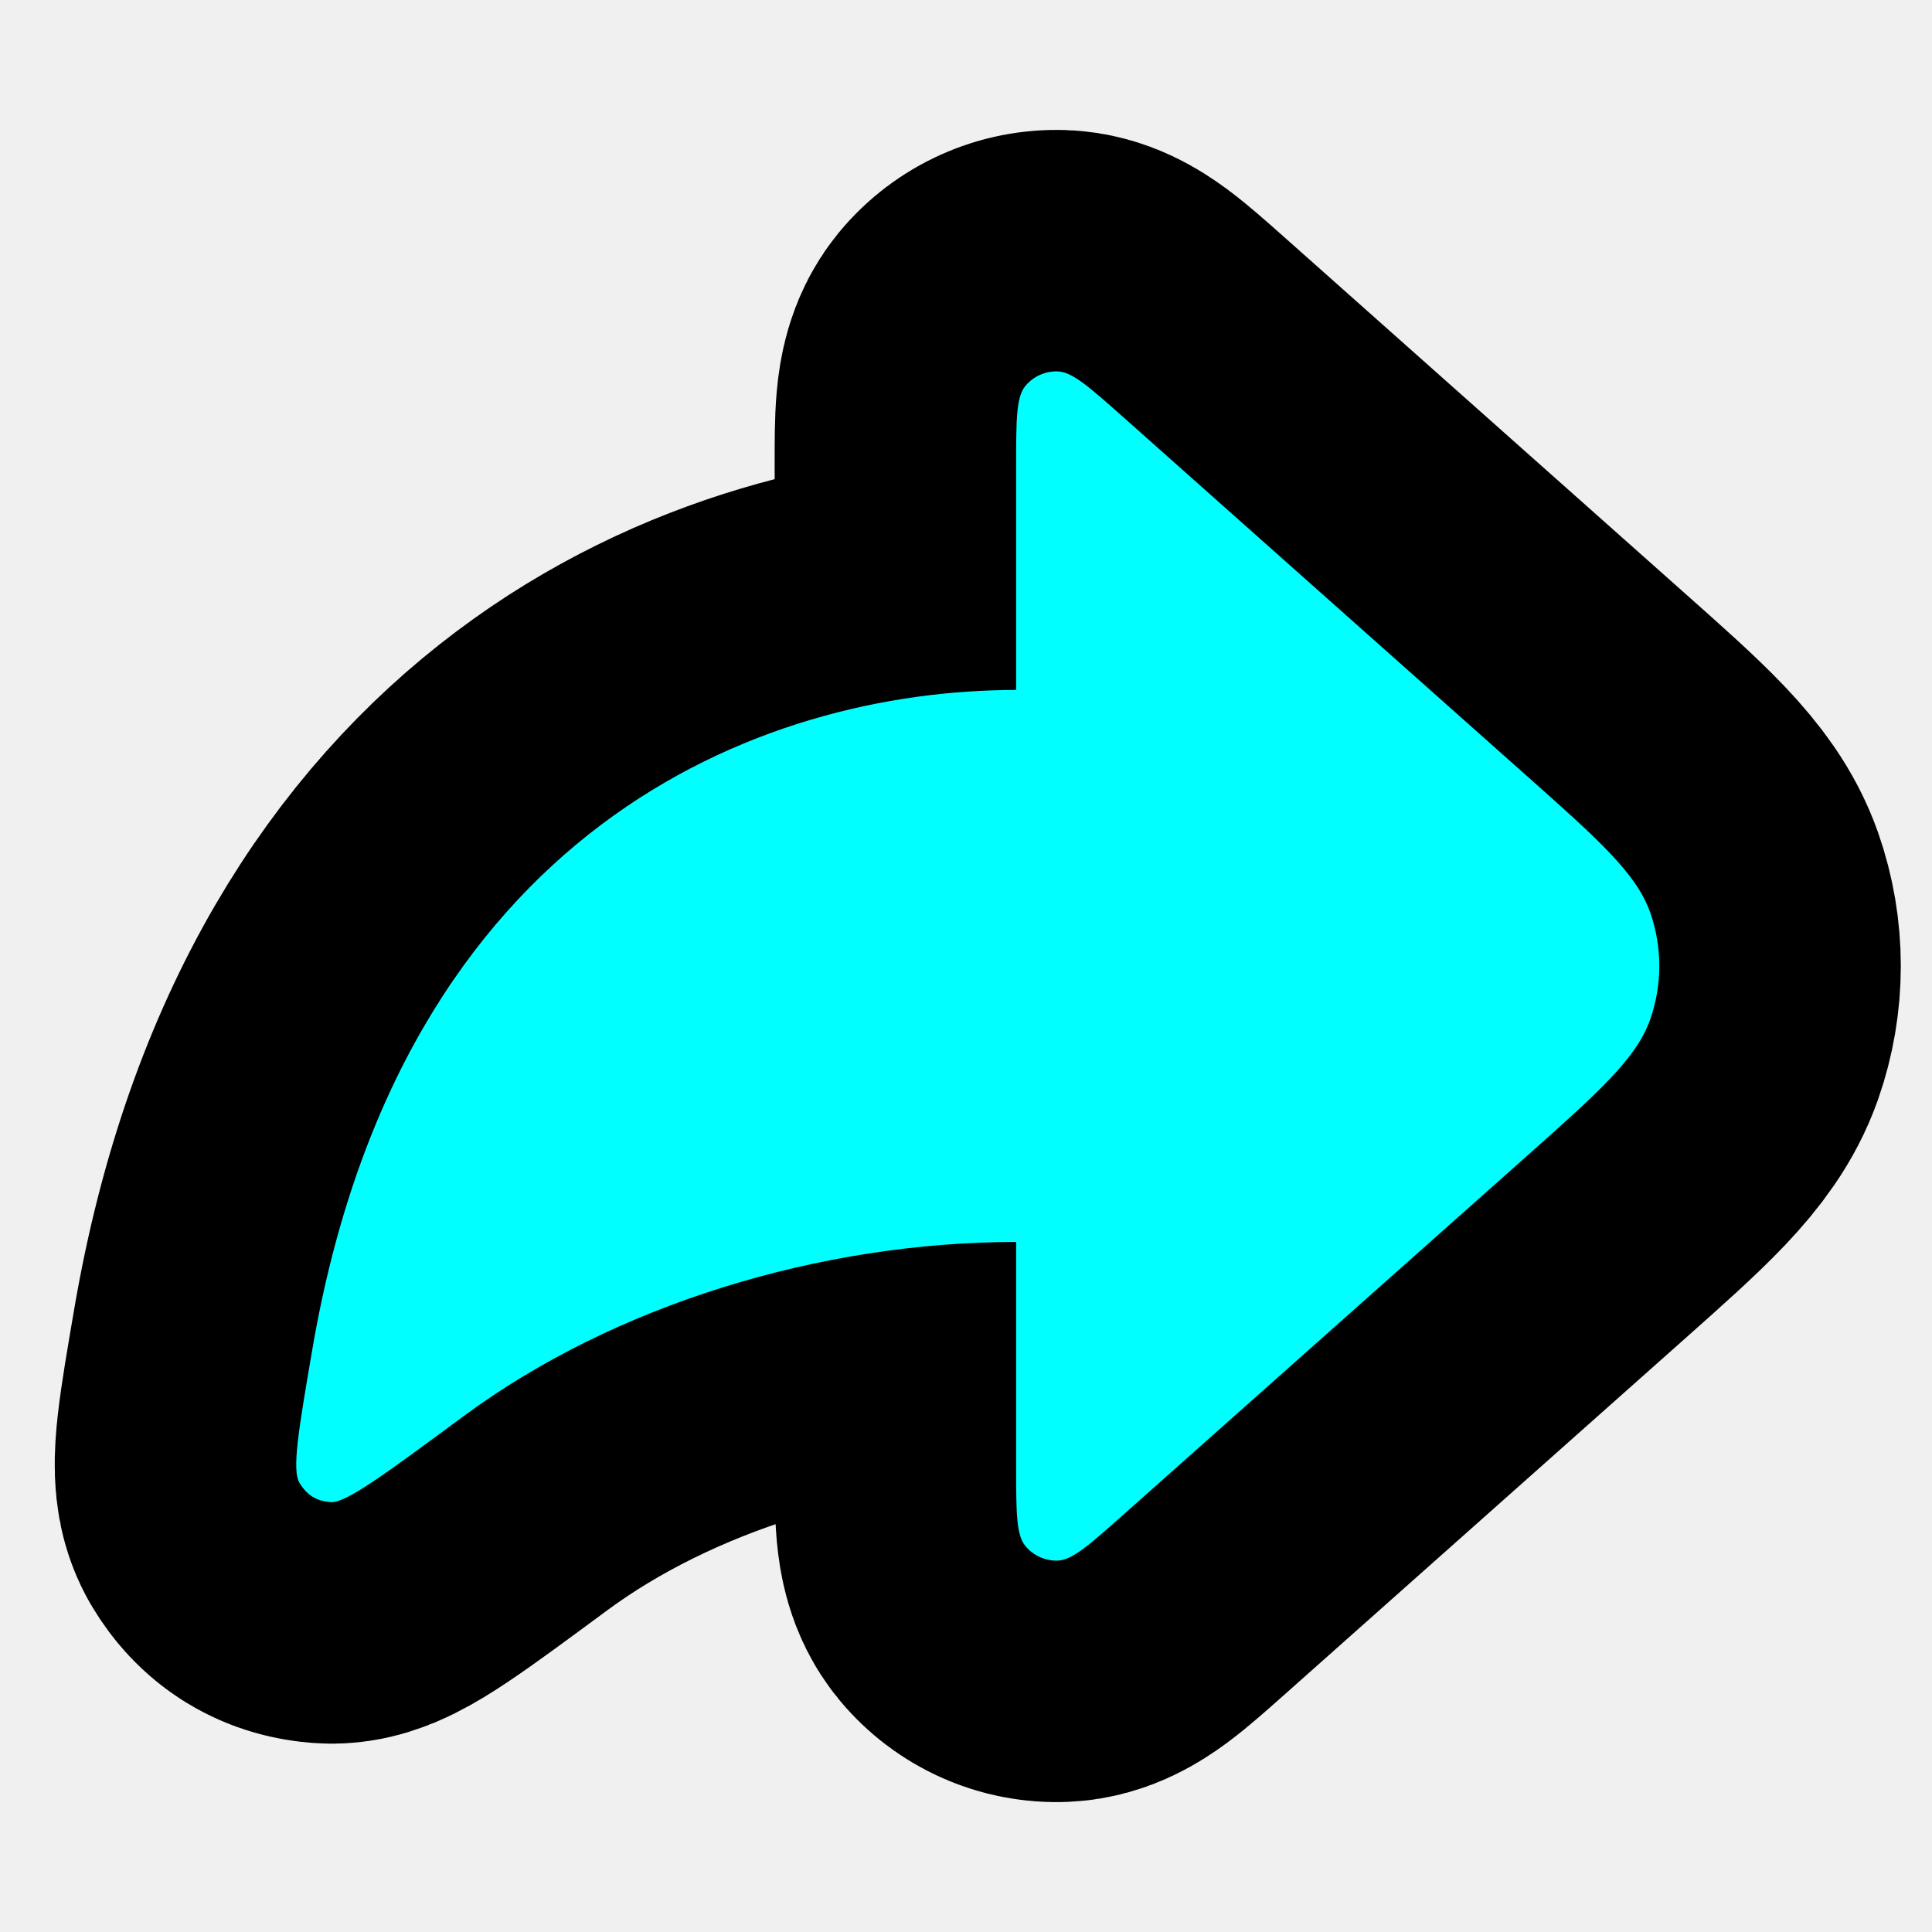
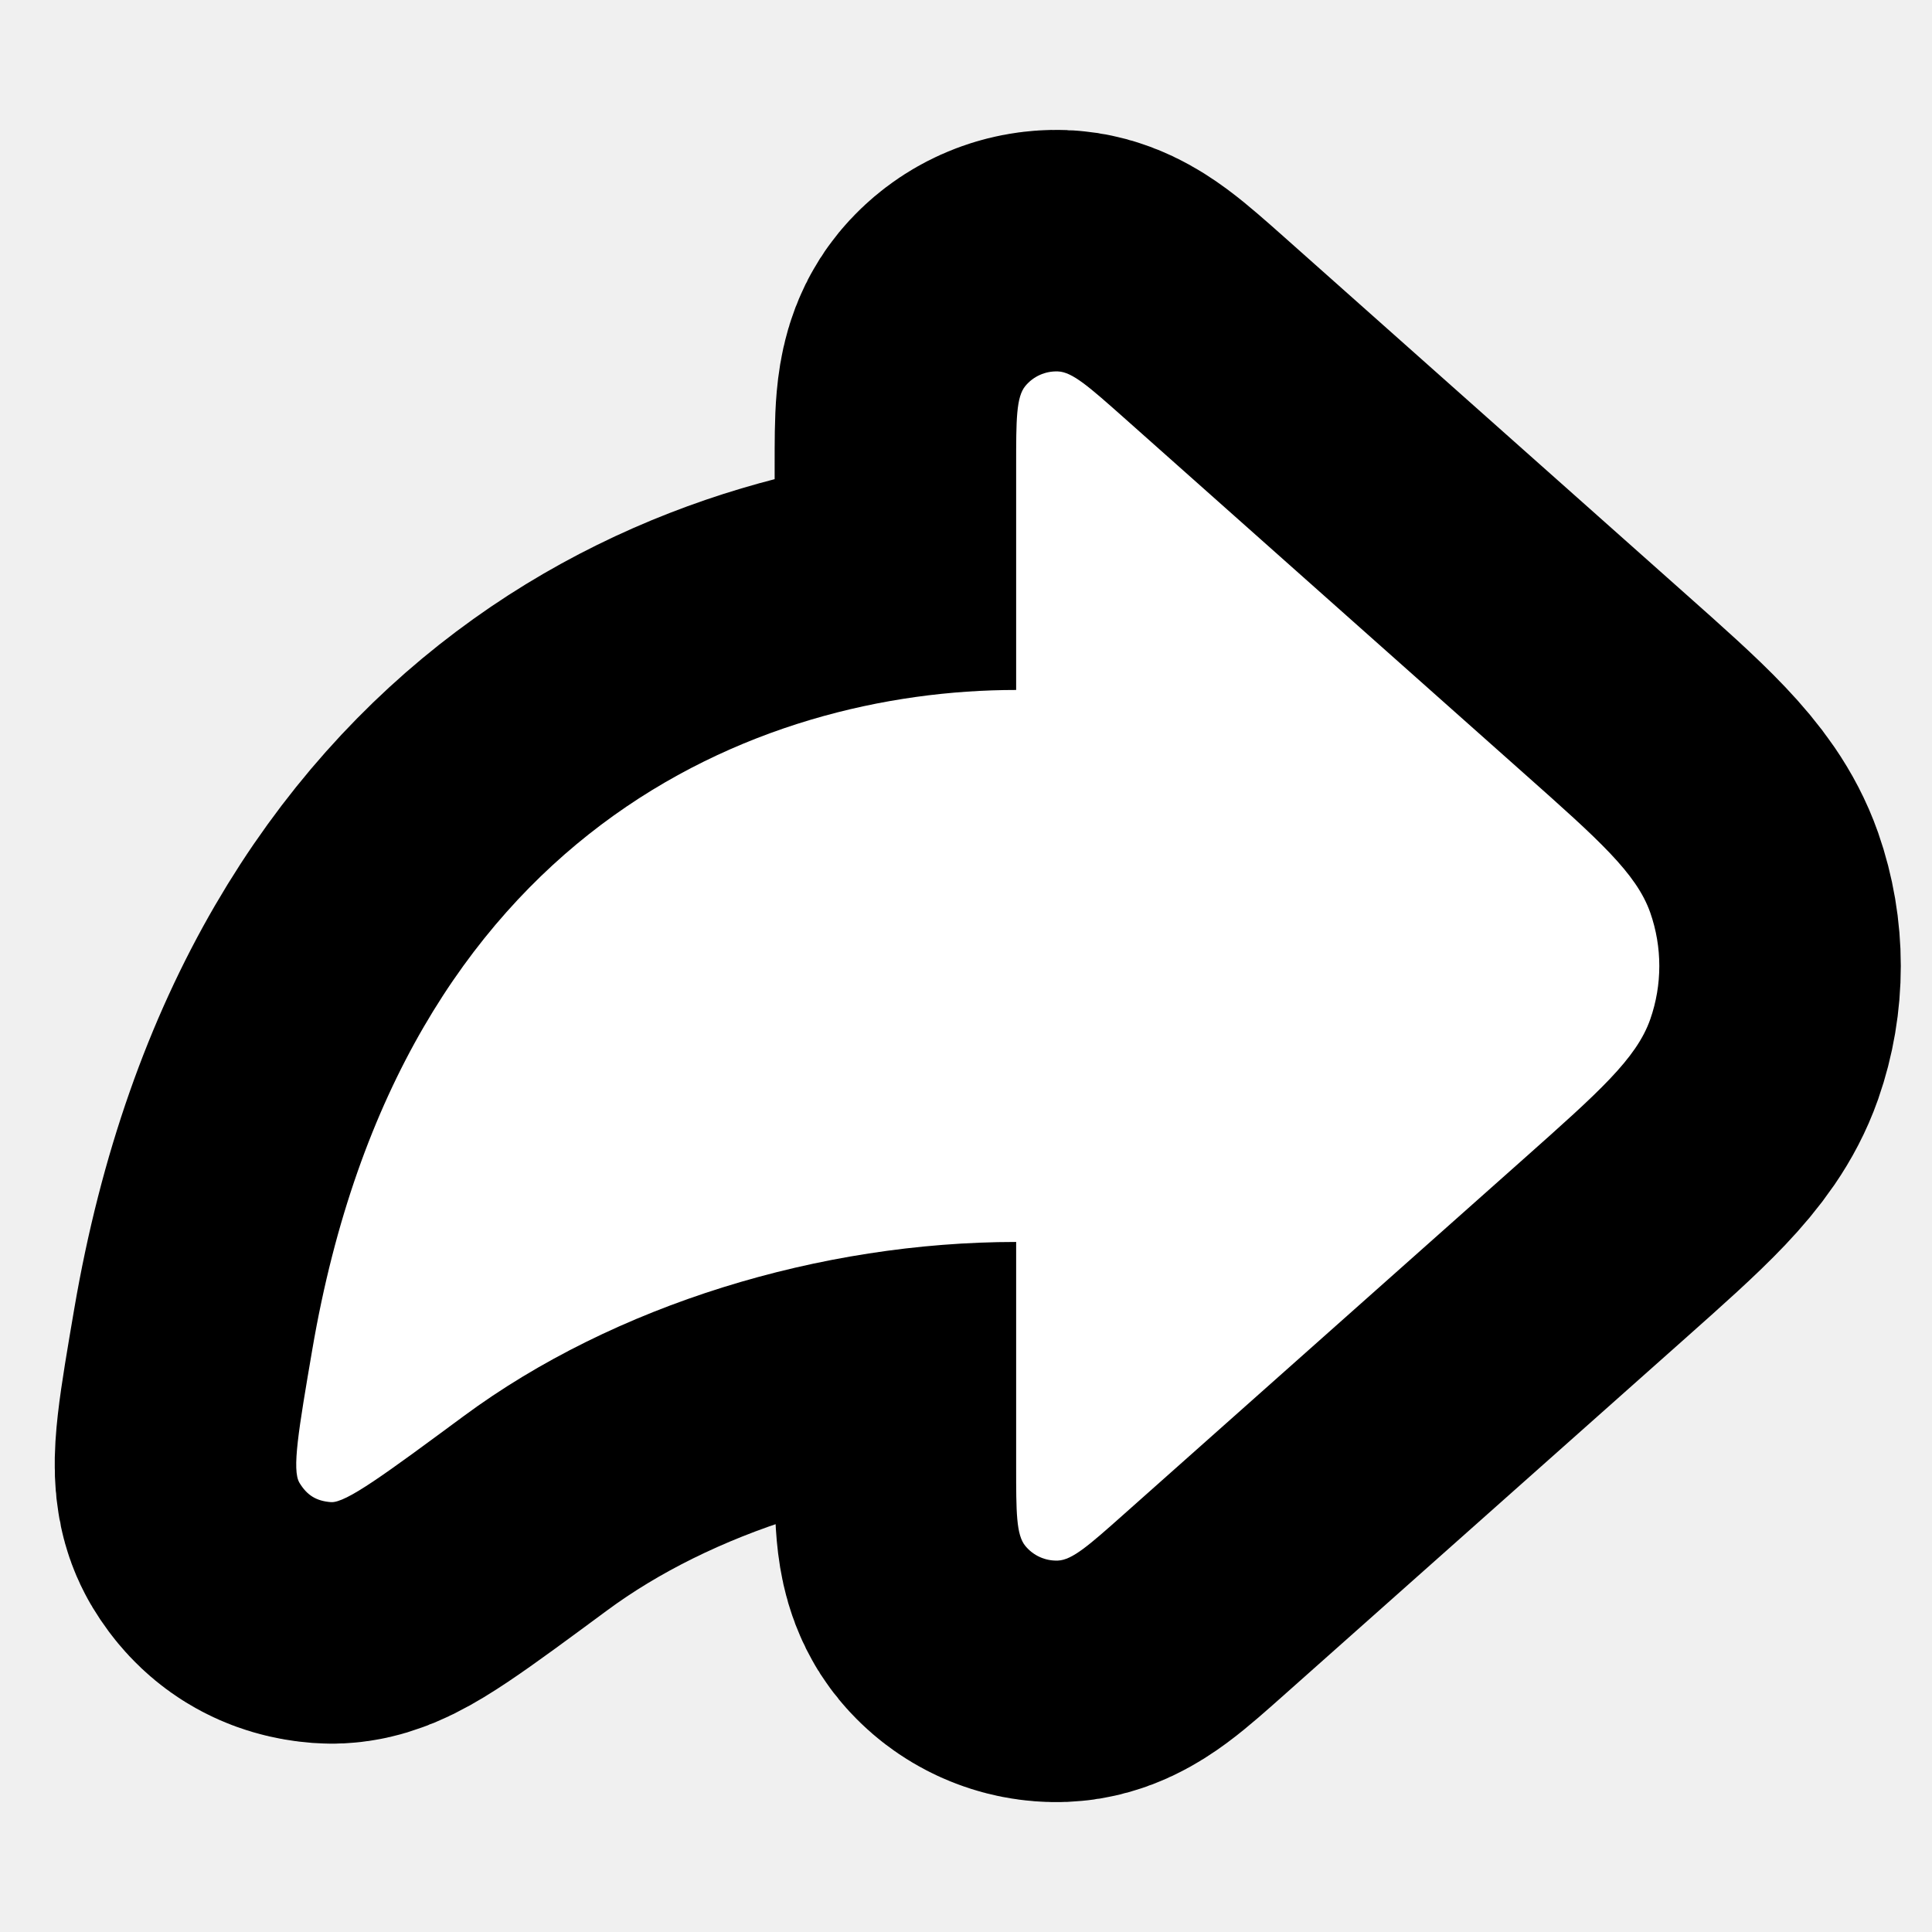
<svg xmlns="http://www.w3.org/2000/svg" width="800px" height="800px" viewBox="0 0 24 24">
  <rect x="0" fill="none" width="100" height="100" />
  <g>
    <path fill="none" stroke="black" stroke-width="6px" stroke-line-join="round" stroke-linecap="round" d="M13.955 5.183L18.932 9.608C19.863 10.435 20.328 10.849 20.5 11.337C20.65 11.766 20.65 12.233 20.5 12.662C20.328 13.151 19.863 13.564 18.932 14.392L13.955 18.816C13.532 19.192 13.321 19.379 13.142 19.386C12.986 19.392 12.836 19.325 12.737 19.204C12.623 19.066 12.623 18.783 12.623 18.218V15.428C10.195 15.428 7.63 16.208 5.758 17.593C4.783 18.313 4.295 18.674 4.11 18.66C3.929 18.646 3.814 18.575 3.72 18.42C3.624 18.26 3.709 17.762 3.879 16.767C4.984 10.3 9.434 8.571 12.623 8.571V5.781C12.623 5.216 12.623 4.934 12.737 4.795C12.836 4.675 12.986 4.608 13.142 4.614C13.321 4.62 13.532 4.808 13.955 5.183Z" />
-     <path fill="cyan" d="M13.955 5.183L18.932 9.608C19.863 10.435 20.328 10.849 20.5 11.337C20.65 11.766 20.65 12.233 20.5 12.662C20.328 13.151 19.863 13.564 18.932 14.392L13.955 18.816C13.532 19.192 13.321 19.379 13.142 19.386C12.986 19.392 12.836 19.325 12.737 19.204C12.623 19.066 12.623 18.783 12.623 18.218V15.428C10.195 15.428 7.63 16.208 5.758 17.593C4.783 18.313 4.295 18.674 4.11 18.66C3.929 18.646 3.814 18.575 3.72 18.42C3.624 18.26 3.709 17.762 3.879 16.767C4.984 10.3 9.434 8.571 12.623 8.571V5.781C12.623 5.216 12.623 4.934 12.737 4.795C12.836 4.675 12.986 4.608 13.142 4.614C13.321 4.62 13.532 4.808 13.955 5.183Z" />
+     <path fill="white" d="M13.955 5.183L18.932 9.608C19.863 10.435 20.328 10.849 20.5 11.337C20.65 11.766 20.65 12.233 20.5 12.662C20.328 13.151 19.863 13.564 18.932 14.392L13.955 18.816C13.532 19.192 13.321 19.379 13.142 19.386C12.986 19.392 12.836 19.325 12.737 19.204C12.623 19.066 12.623 18.783 12.623 18.218V15.428C10.195 15.428 7.63 16.208 5.758 17.593C4.783 18.313 4.295 18.674 4.11 18.66C3.929 18.646 3.814 18.575 3.72 18.42C3.624 18.26 3.709 17.762 3.879 16.767C4.984 10.3 9.434 8.571 12.623 8.571V5.781C12.623 5.216 12.623 4.934 12.737 4.795C12.836 4.675 12.986 4.608 13.142 4.614C13.321 4.62 13.532 4.808 13.955 5.183Z" />
  </g>
</svg>
